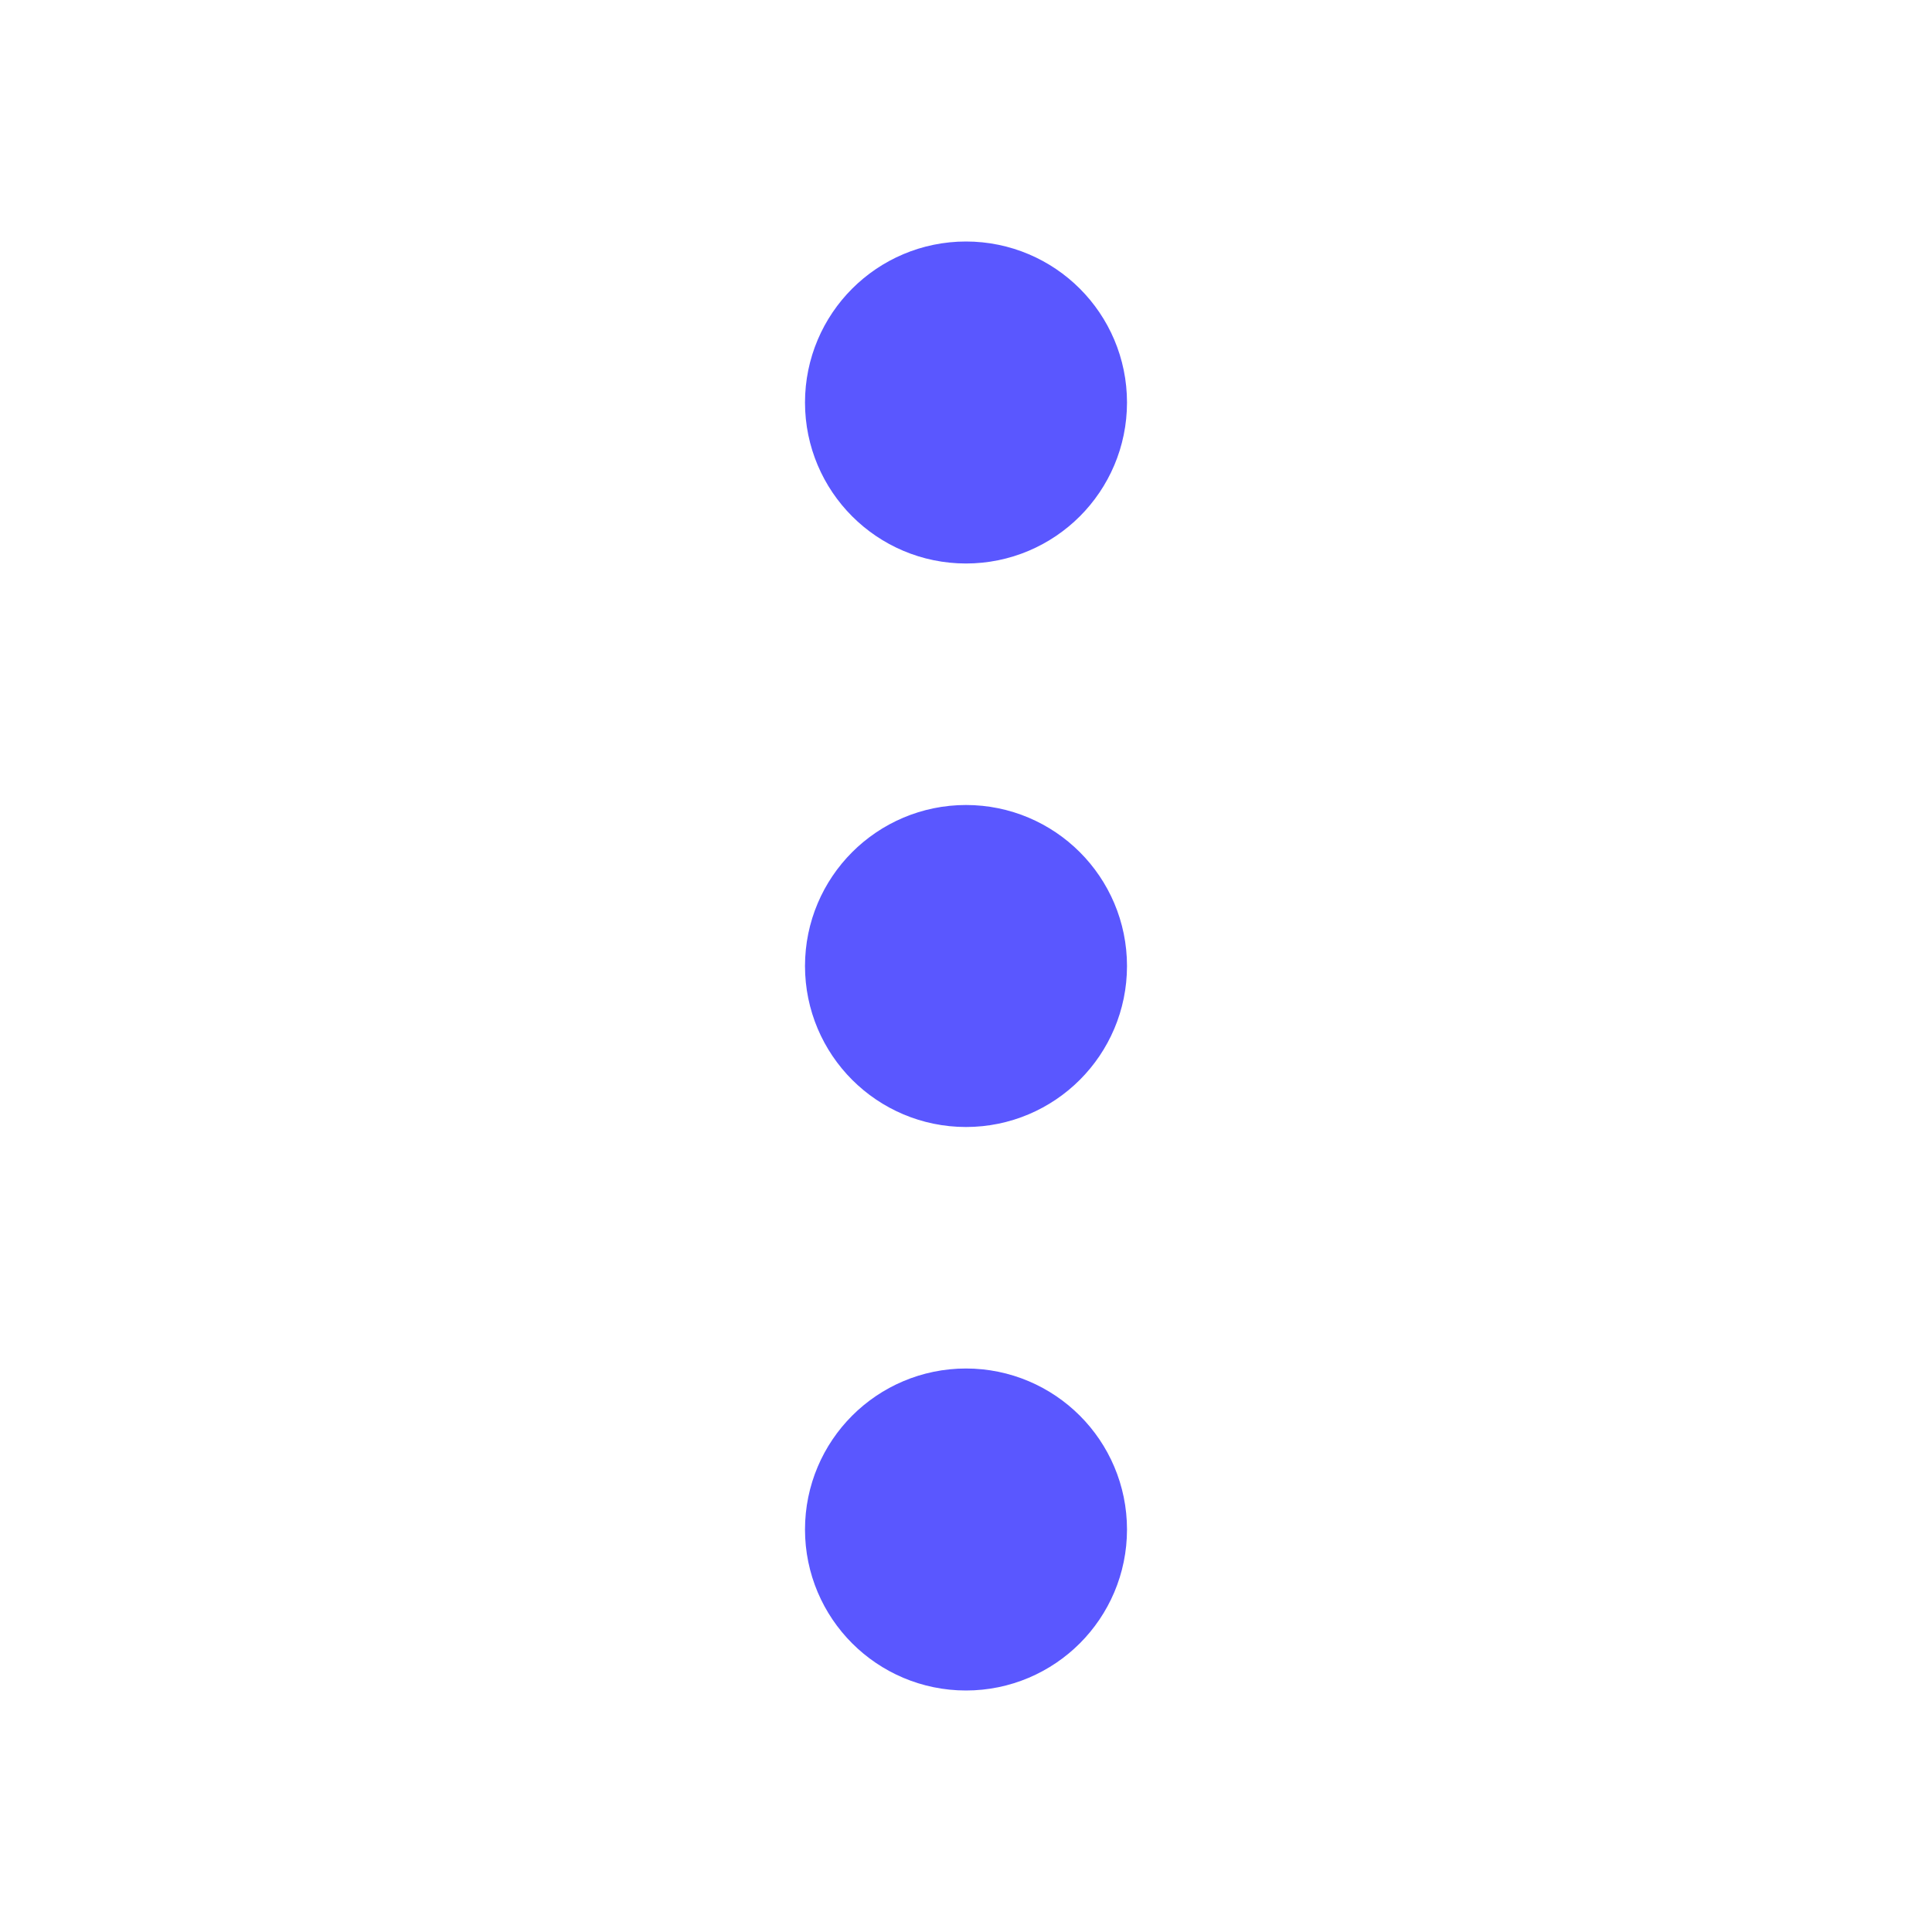
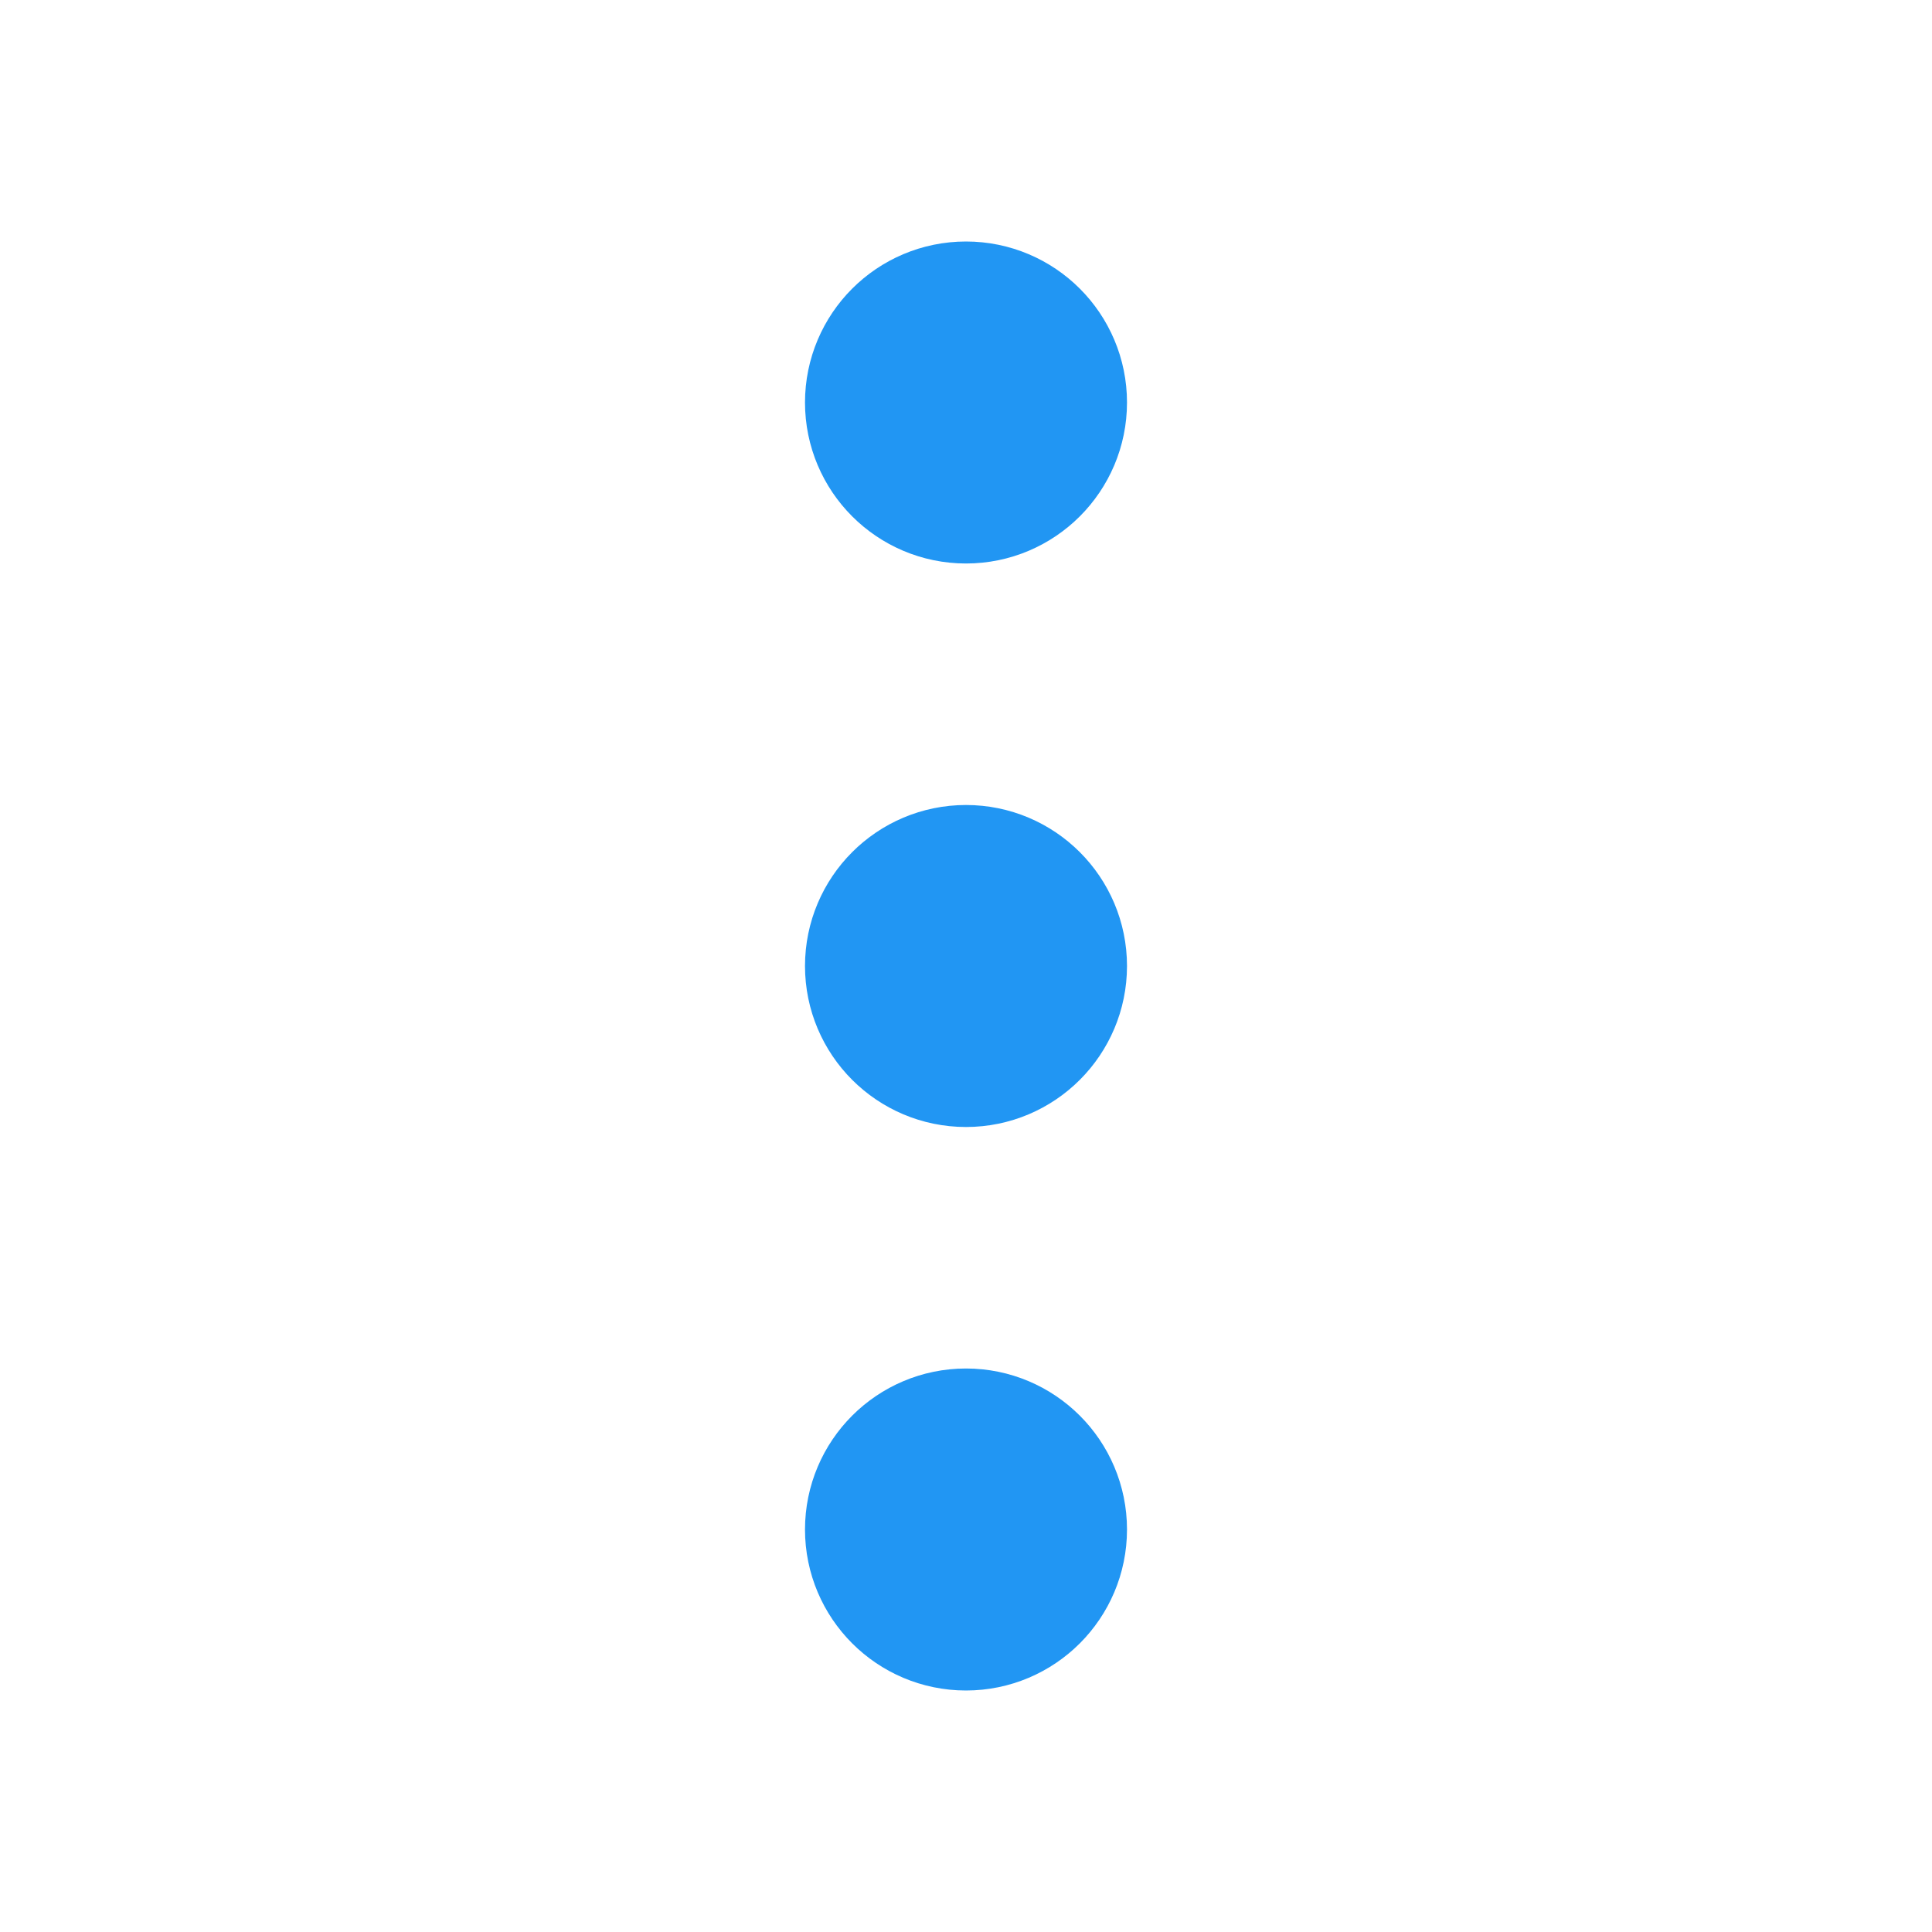
<svg xmlns="http://www.w3.org/2000/svg" width="24" height="24" viewBox="0 0 24 24" fill="none">
-   <path d="M12 13C12.552 13 13 12.552 13 12C13 11.448 12.552 11 12 11C11.448 11 11 11.448 11 12C11 12.552 11.448 13 12 13Z" stroke="#5A57FF" stroke-width="2" stroke-linecap="round" stroke-linejoin="round" />
-   <path d="M12 6C12.552 6 13 5.552 13 5C13 4.448 12.552 4 12 4C11.448 4 11 4.448 11 5C11 5.552 11.448 6 12 6Z" stroke="#5A57FF" stroke-width="2" stroke-linecap="round" stroke-linejoin="round" />
-   <path d="M12 20C12.552 20 13 19.552 13 19C13 18.448 12.552 18 12 18C11.448 18 11 18.448 11 19C11 19.552 11.448 20 12 20Z" stroke="#5A57FF" stroke-width="2" stroke-linecap="round" stroke-linejoin="round" />
+   <path d="M12 13C12.552 13 13 12.552 13 12C13 11.448 12.552 11 12 11C11.448 11 11 11.448 11 12C11 12.552 11.448 13 12 13Z" stroke="#2196F3" stroke-width="2" stroke-linecap="round" stroke-linejoin="round" />
+   <path d="M12 6C12.552 6 13 5.552 13 5C13 4.448 12.552 4 12 4C11.448 4 11 4.448 11 5C11 5.552 11.448 6 12 6Z" stroke="#2196F3" stroke-width="2" stroke-linecap="round" stroke-linejoin="round" />
+   <path d="M12 20C12.552 20 13 19.552 13 19C13 18.448 12.552 18 12 18C11.448 18 11 18.448 11 19C11 19.552 11.448 20 12 20Z" stroke="#2196F3" stroke-width="2" stroke-linecap="round" stroke-linejoin="round" />
</svg>
